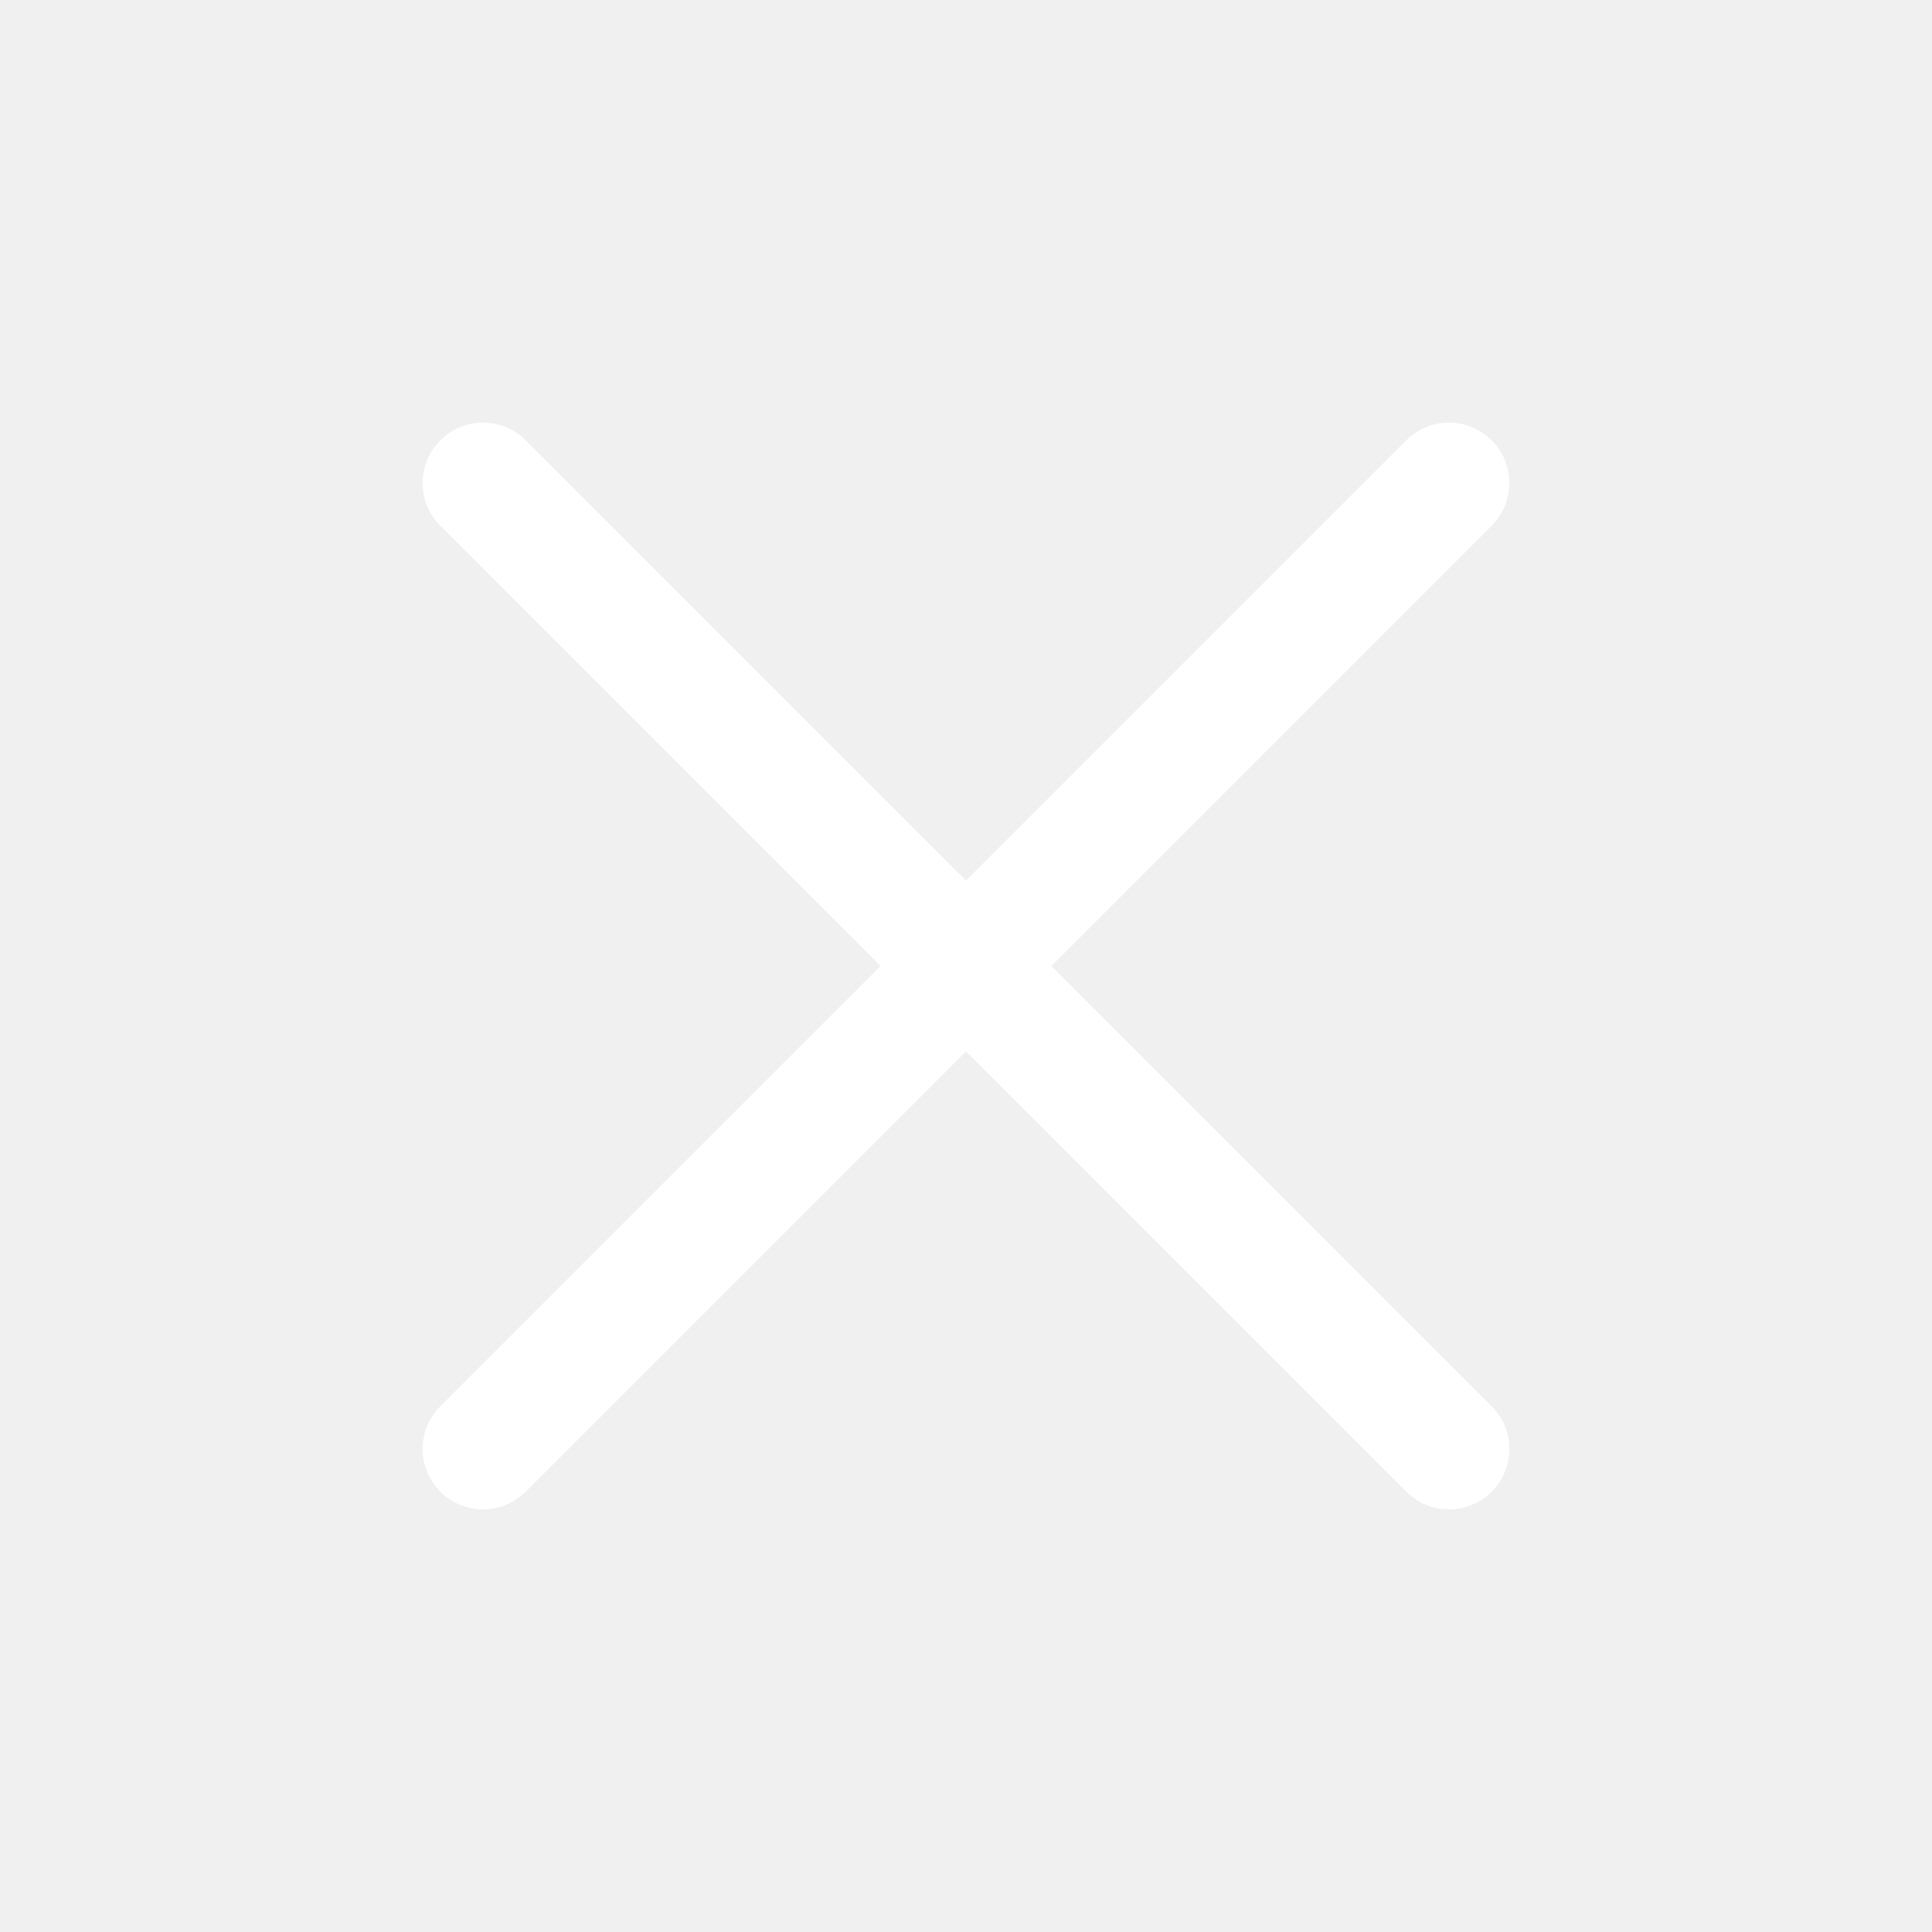
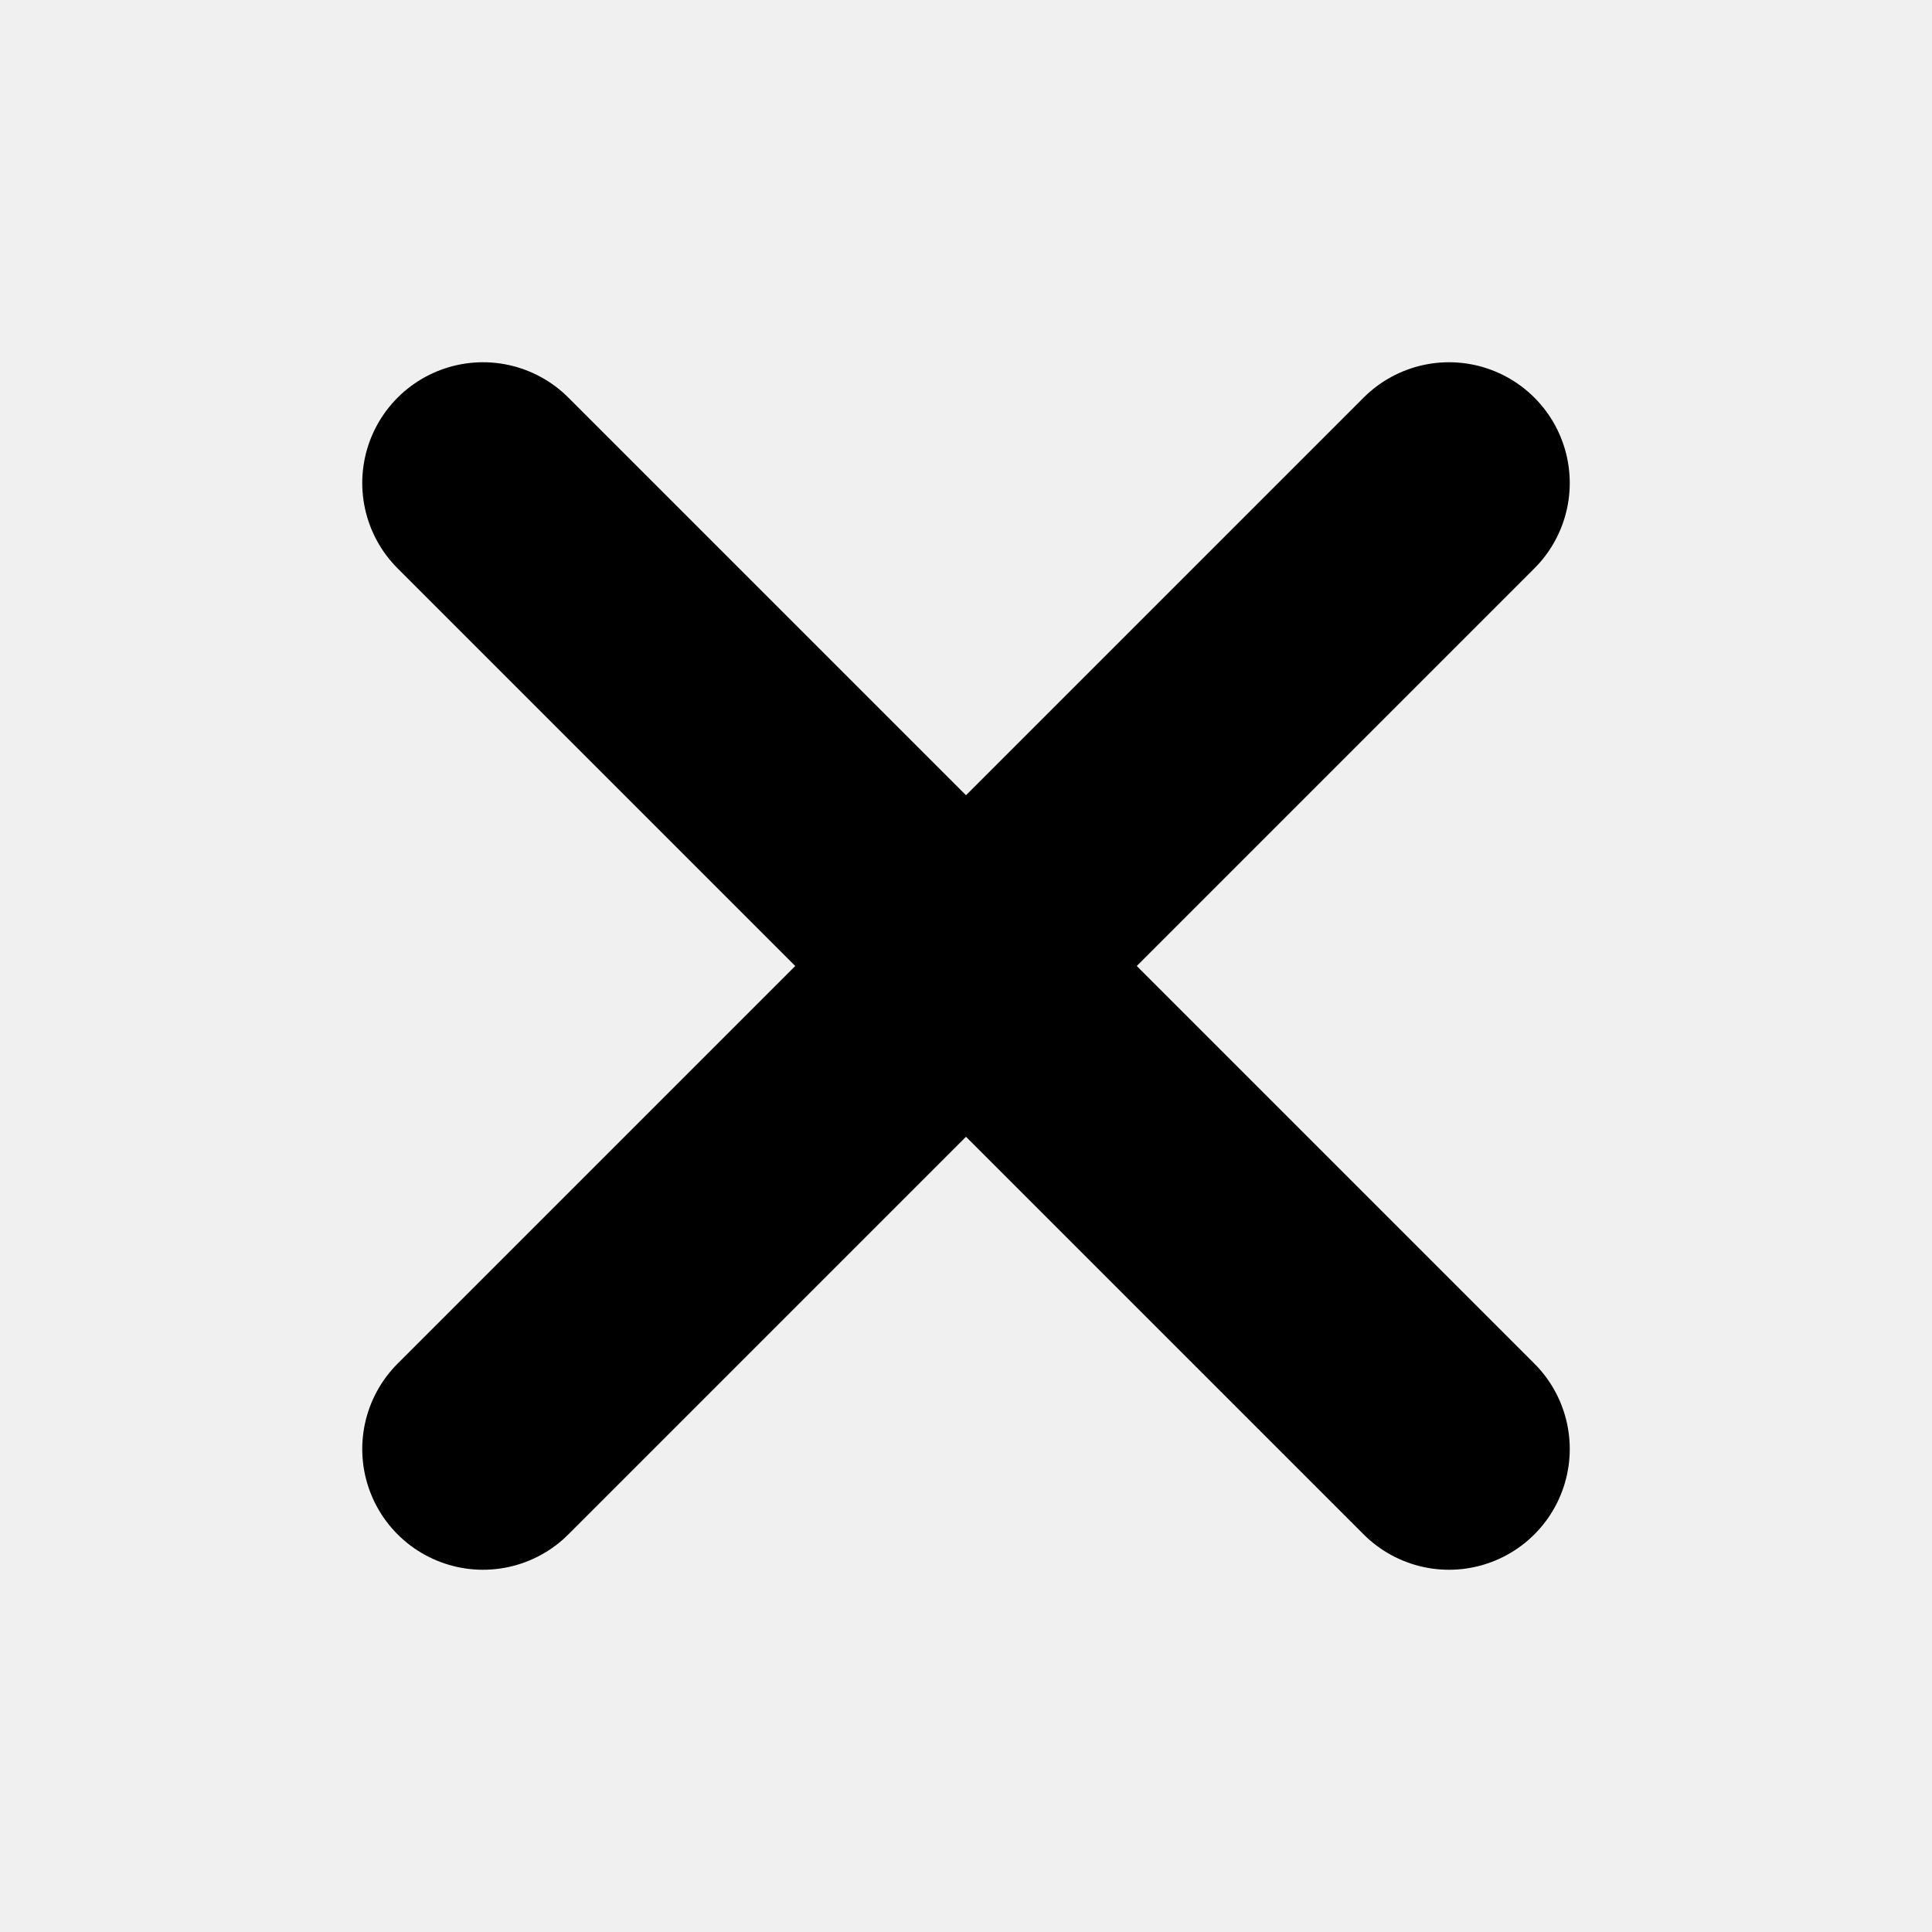
- <svg xmlns="http://www.w3.org/2000/svg" width="24" height="24" viewBox="0 0 24 24" fill="none">
-   <path d="M18 6L6 18" stroke="white" stroke-width="1.5" stroke-linecap="round" />
-   <path d="M18 18L6 6" stroke="white" stroke-width="1.5" stroke-linecap="round" />
+ <svg xmlns="http://www.w3.org/2000/svg" width="40" height="40" viewBox="0 0 24 24" fill="none">
+   <path d="M18 6L6 18" stroke="black" stroke-width="3" stroke-linecap="round" />
+   <path d="M18 18L6 6" stroke="black" stroke-width="3" stroke-linecap="round" />
</svg>
